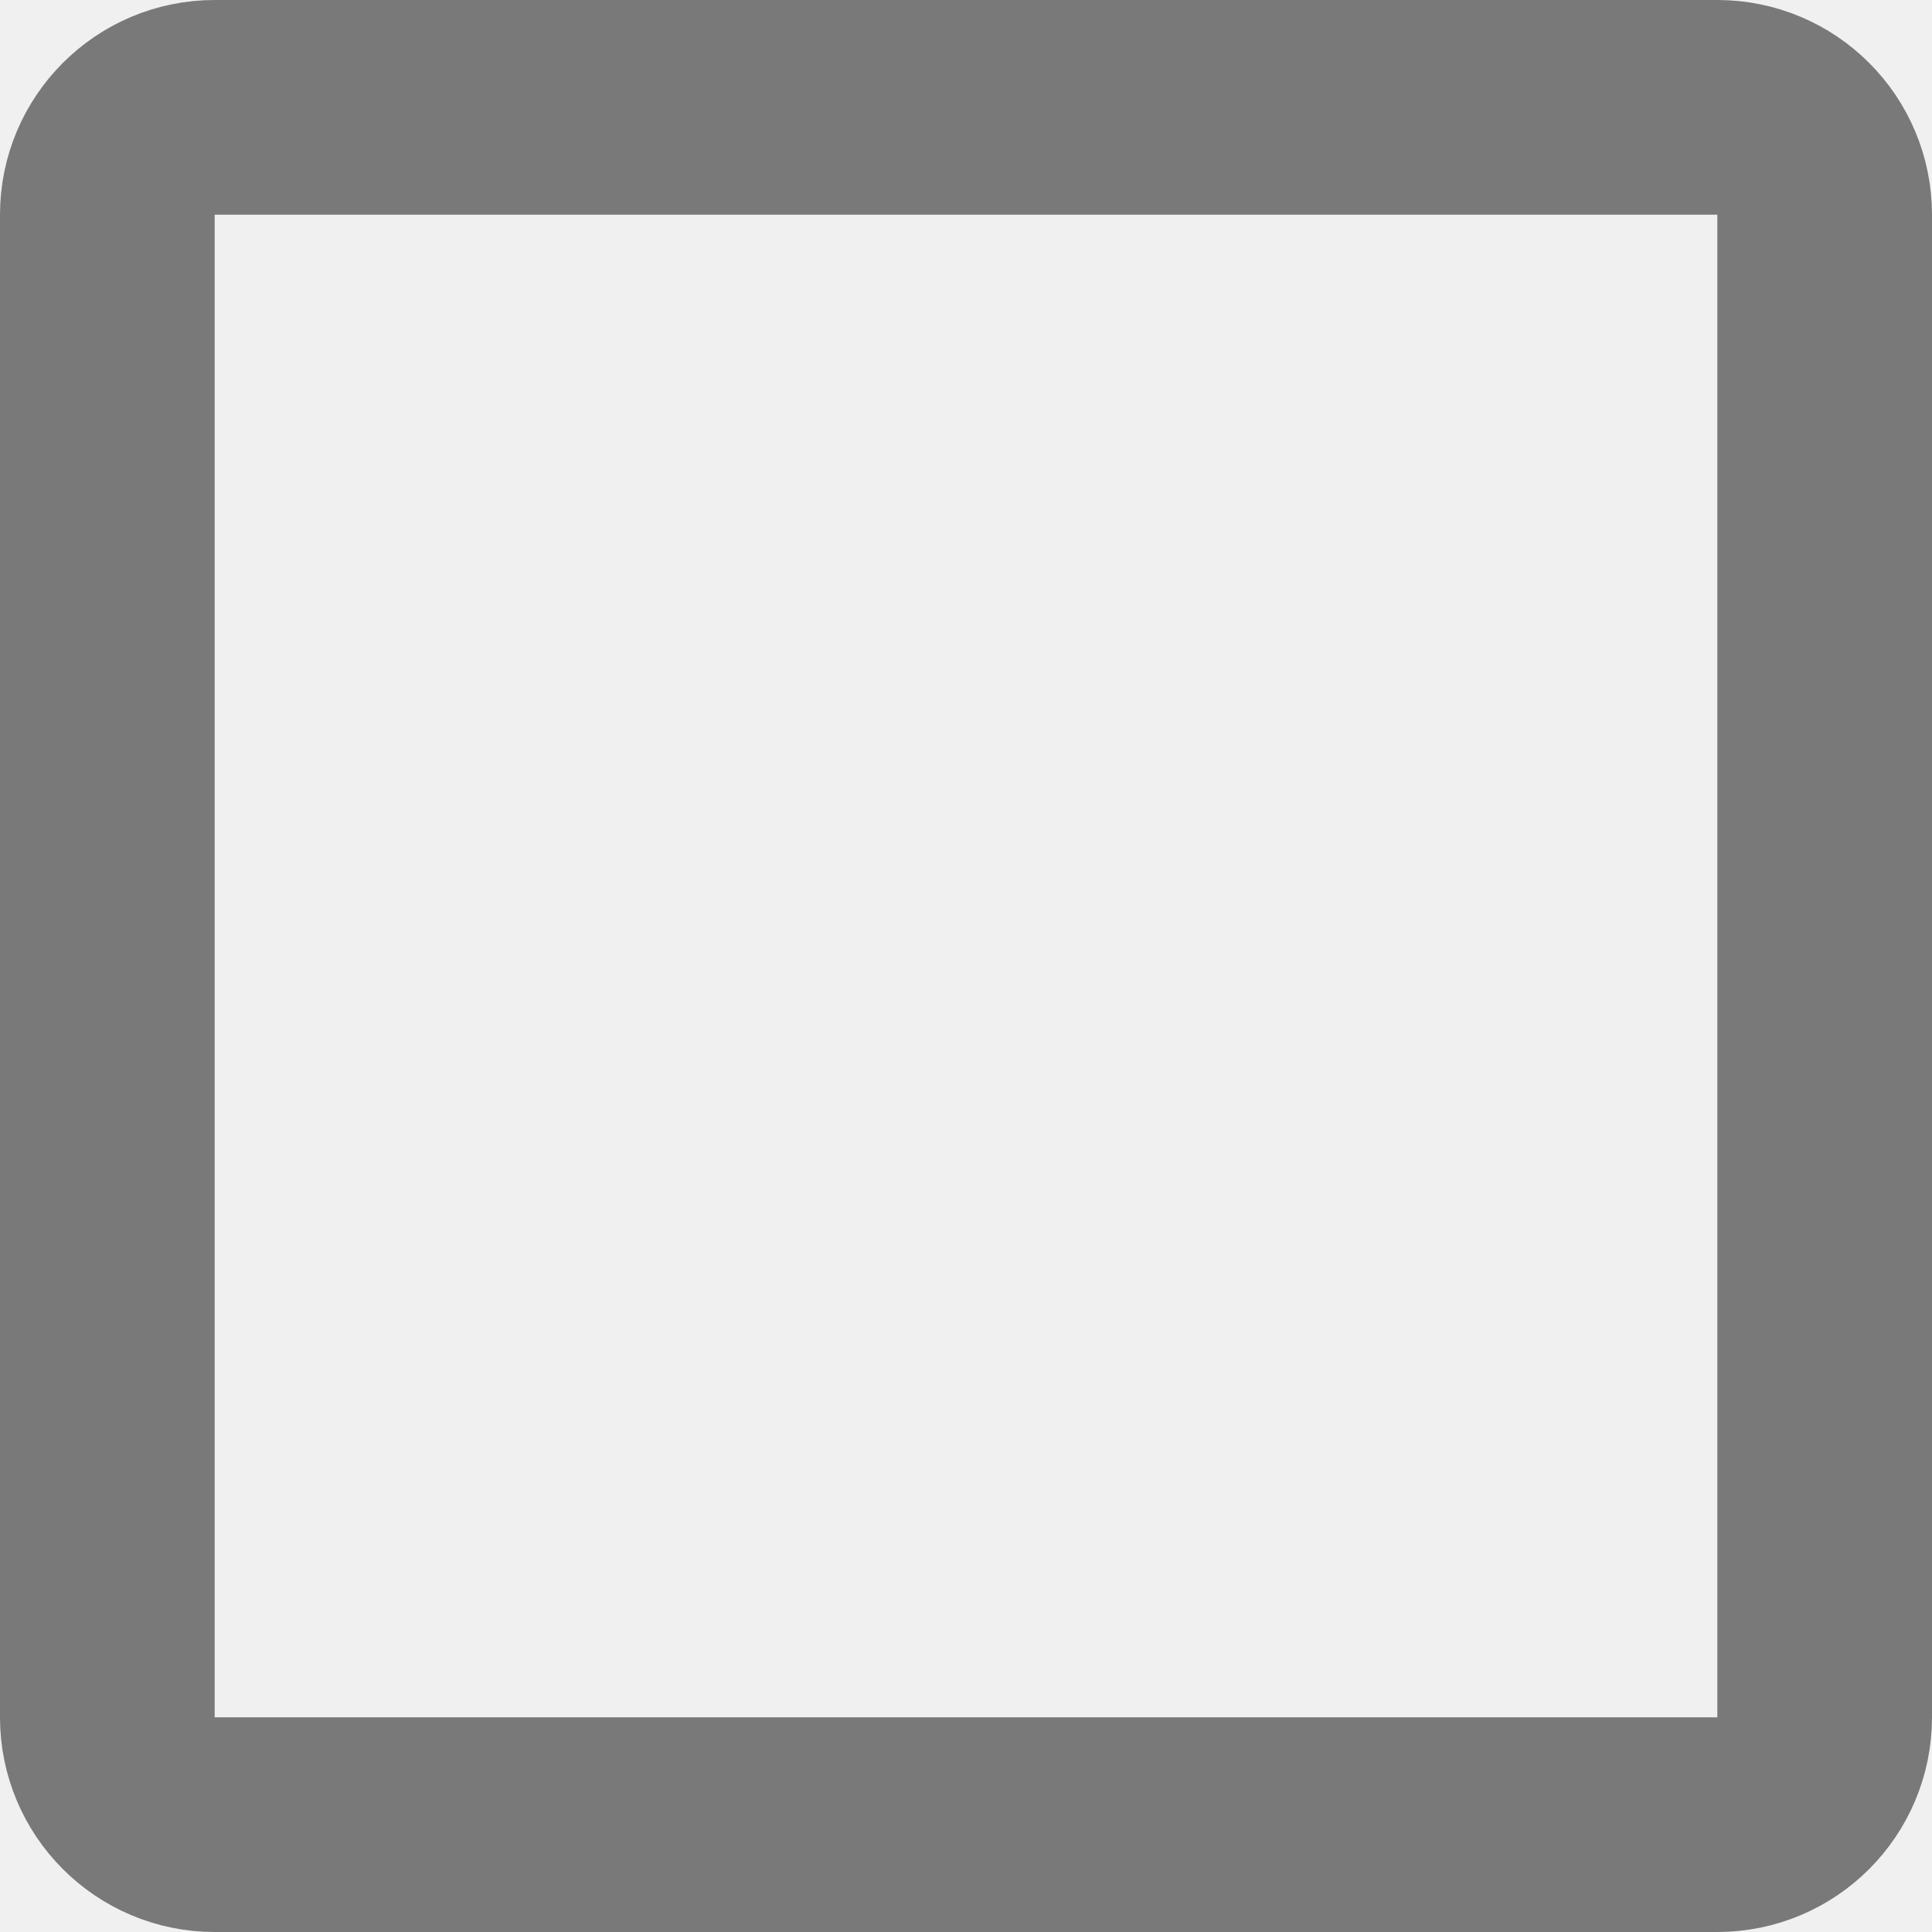
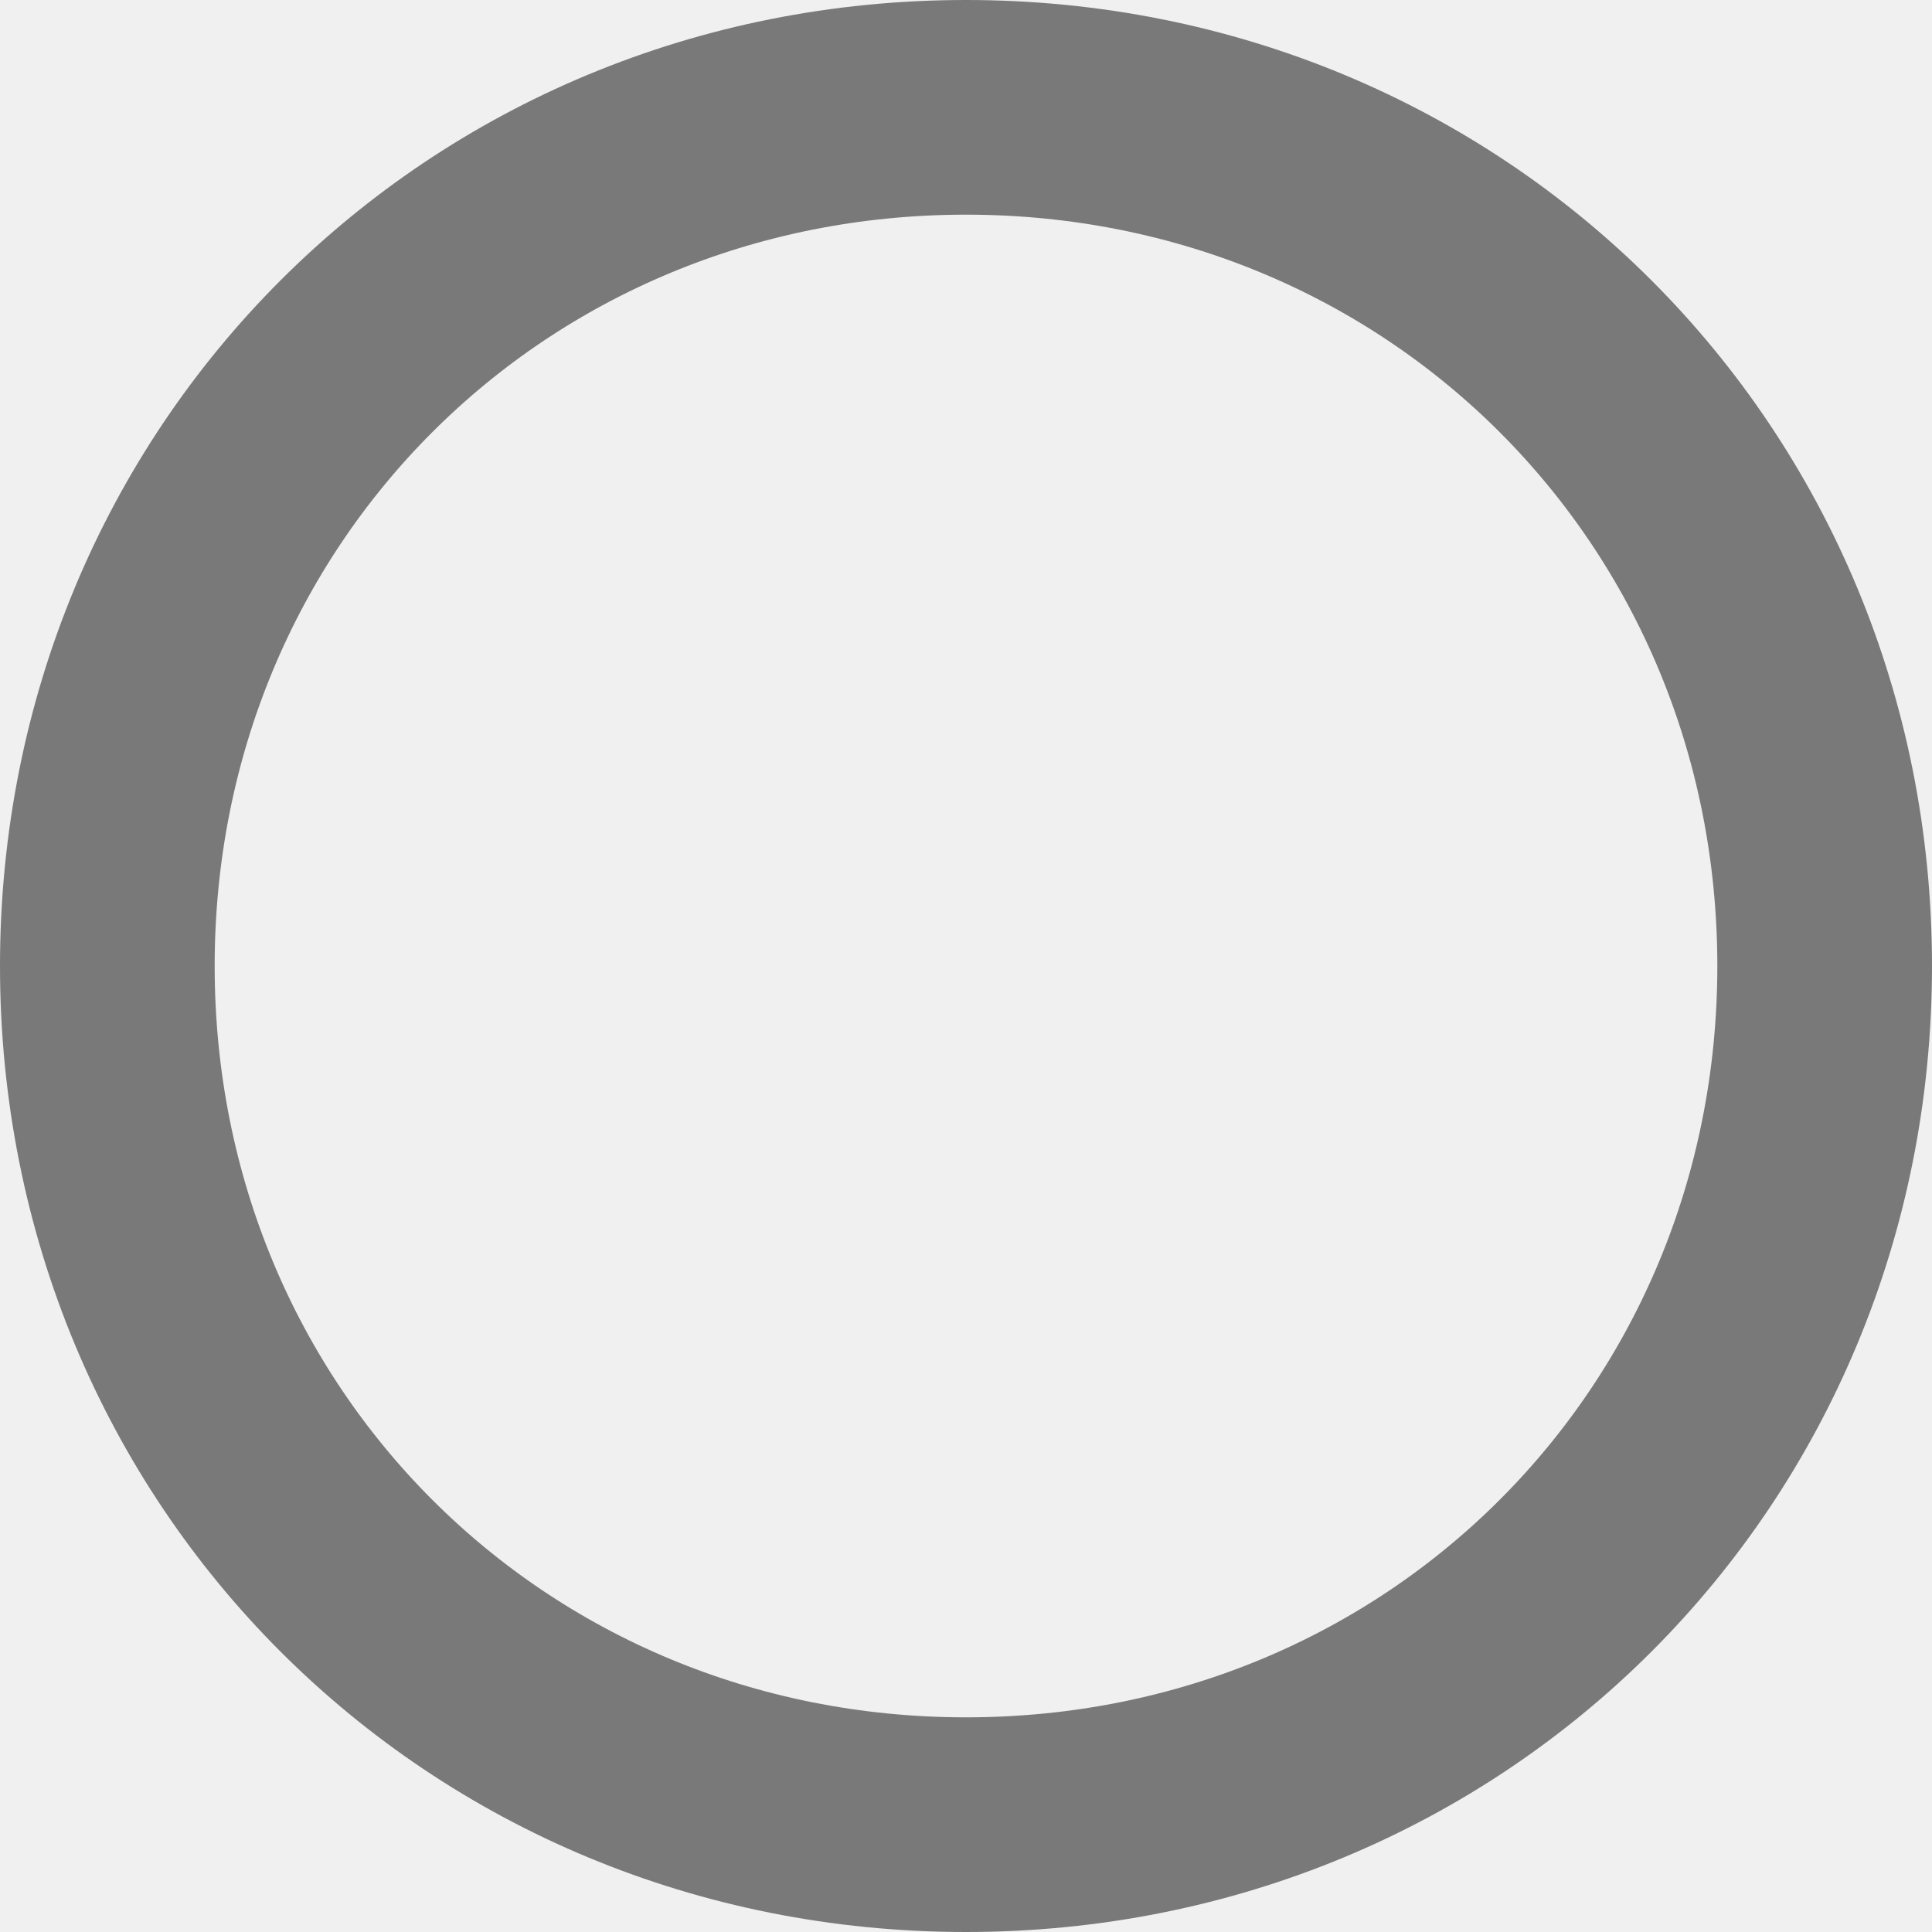
- <svg xmlns="http://www.w3.org/2000/svg" version="1.1" width="18px" height="18px" viewBox="43 781.5  18 18">
-   <path d="M 44.5 783.5  A 0.5 0.5 0 0 1 45 783 L 59 783  A 0.5 0.5 0 0 1 59.5 783.5 L 59.5 797.5  A 0.5 0.5 0 0 1 59 798 L 45 798  A 0.5 0.5 0 0 1 44.5 797.5 L 44.5 783.5  Z " fill-rule="nonzero" fill="#ffffff" stroke="none" fill-opacity="0" />
-   <path d="M 44 783.5  A 1 1 0 0 1 45 782.5 L 59 782.5  A 1 1 0 0 1 60 783.5 L 60 797.5  A 1 1 0 0 1 59 798.5 L 45 798.5  A 1 1 0 0 1 44 797.5 L 44 783.5  Z " stroke-width="2" stroke="#797979" fill="none" />
+ <svg xmlns="http://www.w3.org/2000/svg" version="1.1" width="18px" height="18px" viewBox="39 627  18 18">
+   <path d="M 48 628  C 52.48 628  56 631.52  56 636  C 56 640.48  52.48 644  48 644  C 43.52 644  40 640.48  40 636  C 40 631.52  43.52 628  48 628  Z " fill-rule="nonzero" fill="#ffffff" stroke="none" fill-opacity="0" />
+   <path d="M 48 628  C 52.48 628  56 631.52  56 636  C 56 640.48  52.48 644  48 644  C 43.52 644  40 640.48  40 636  C 40 631.52  43.52 628  48 628  Z " stroke-width="2" stroke="#797979" fill="none" />
</svg>
